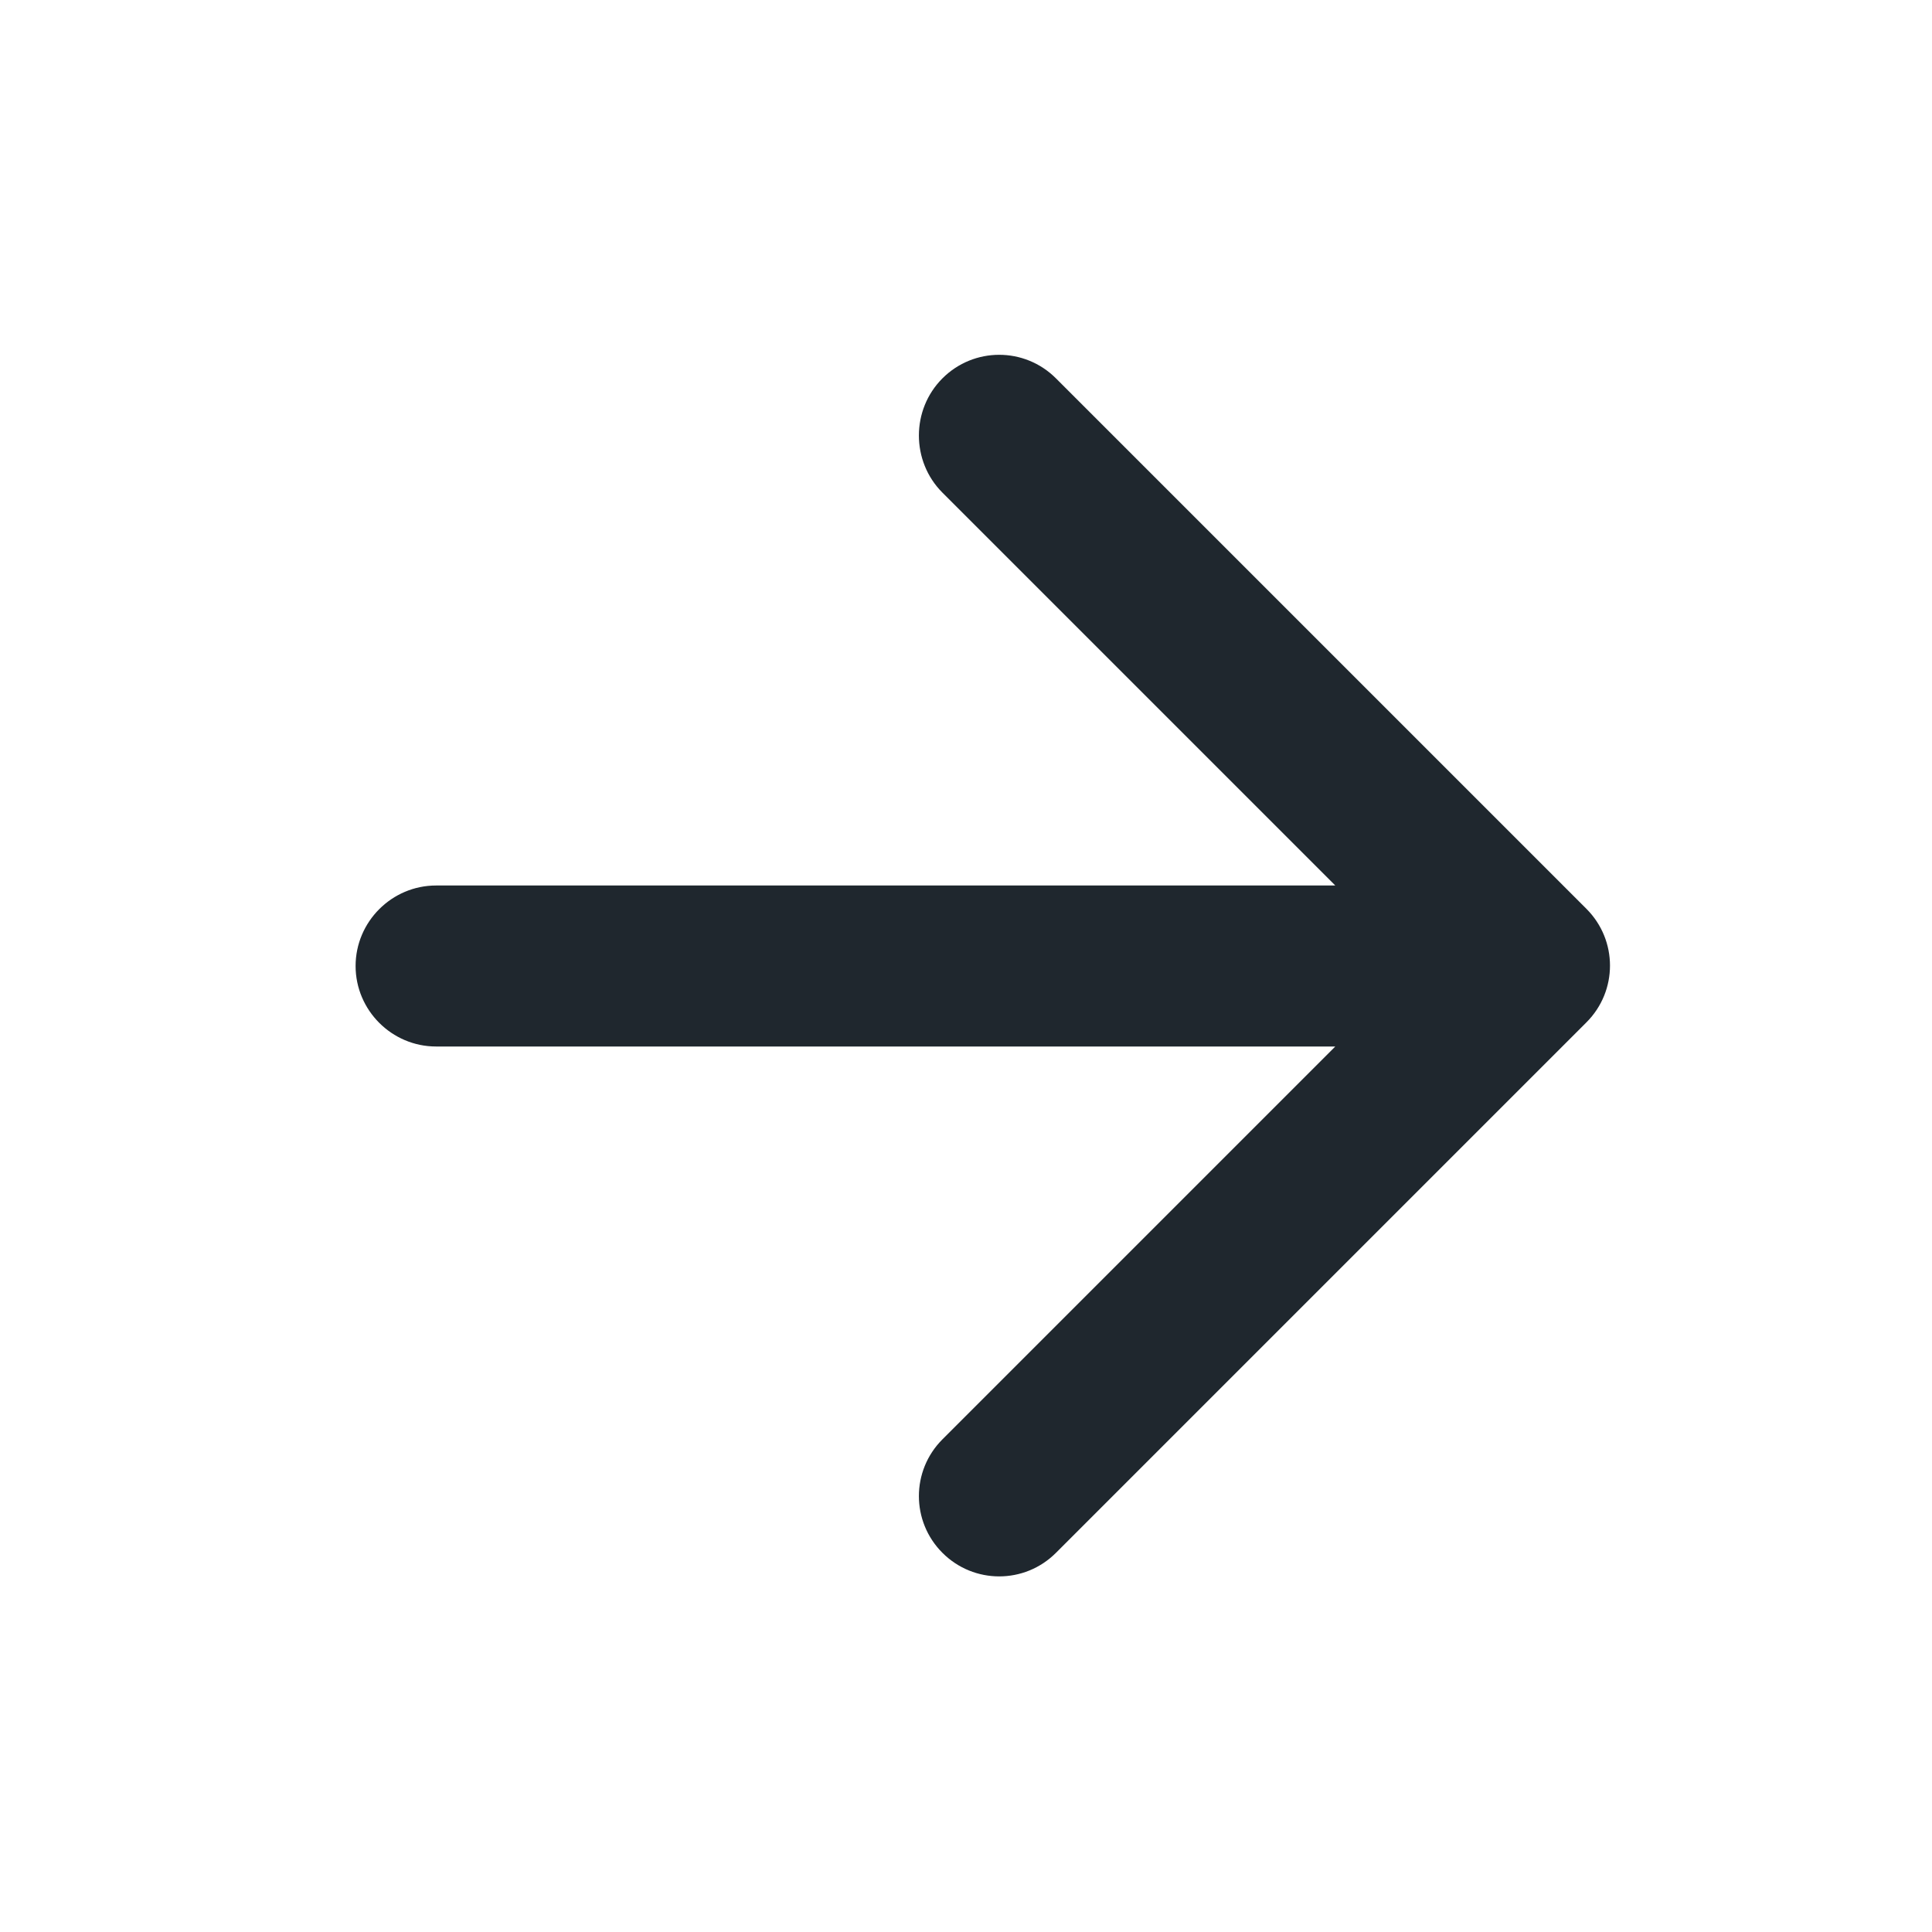
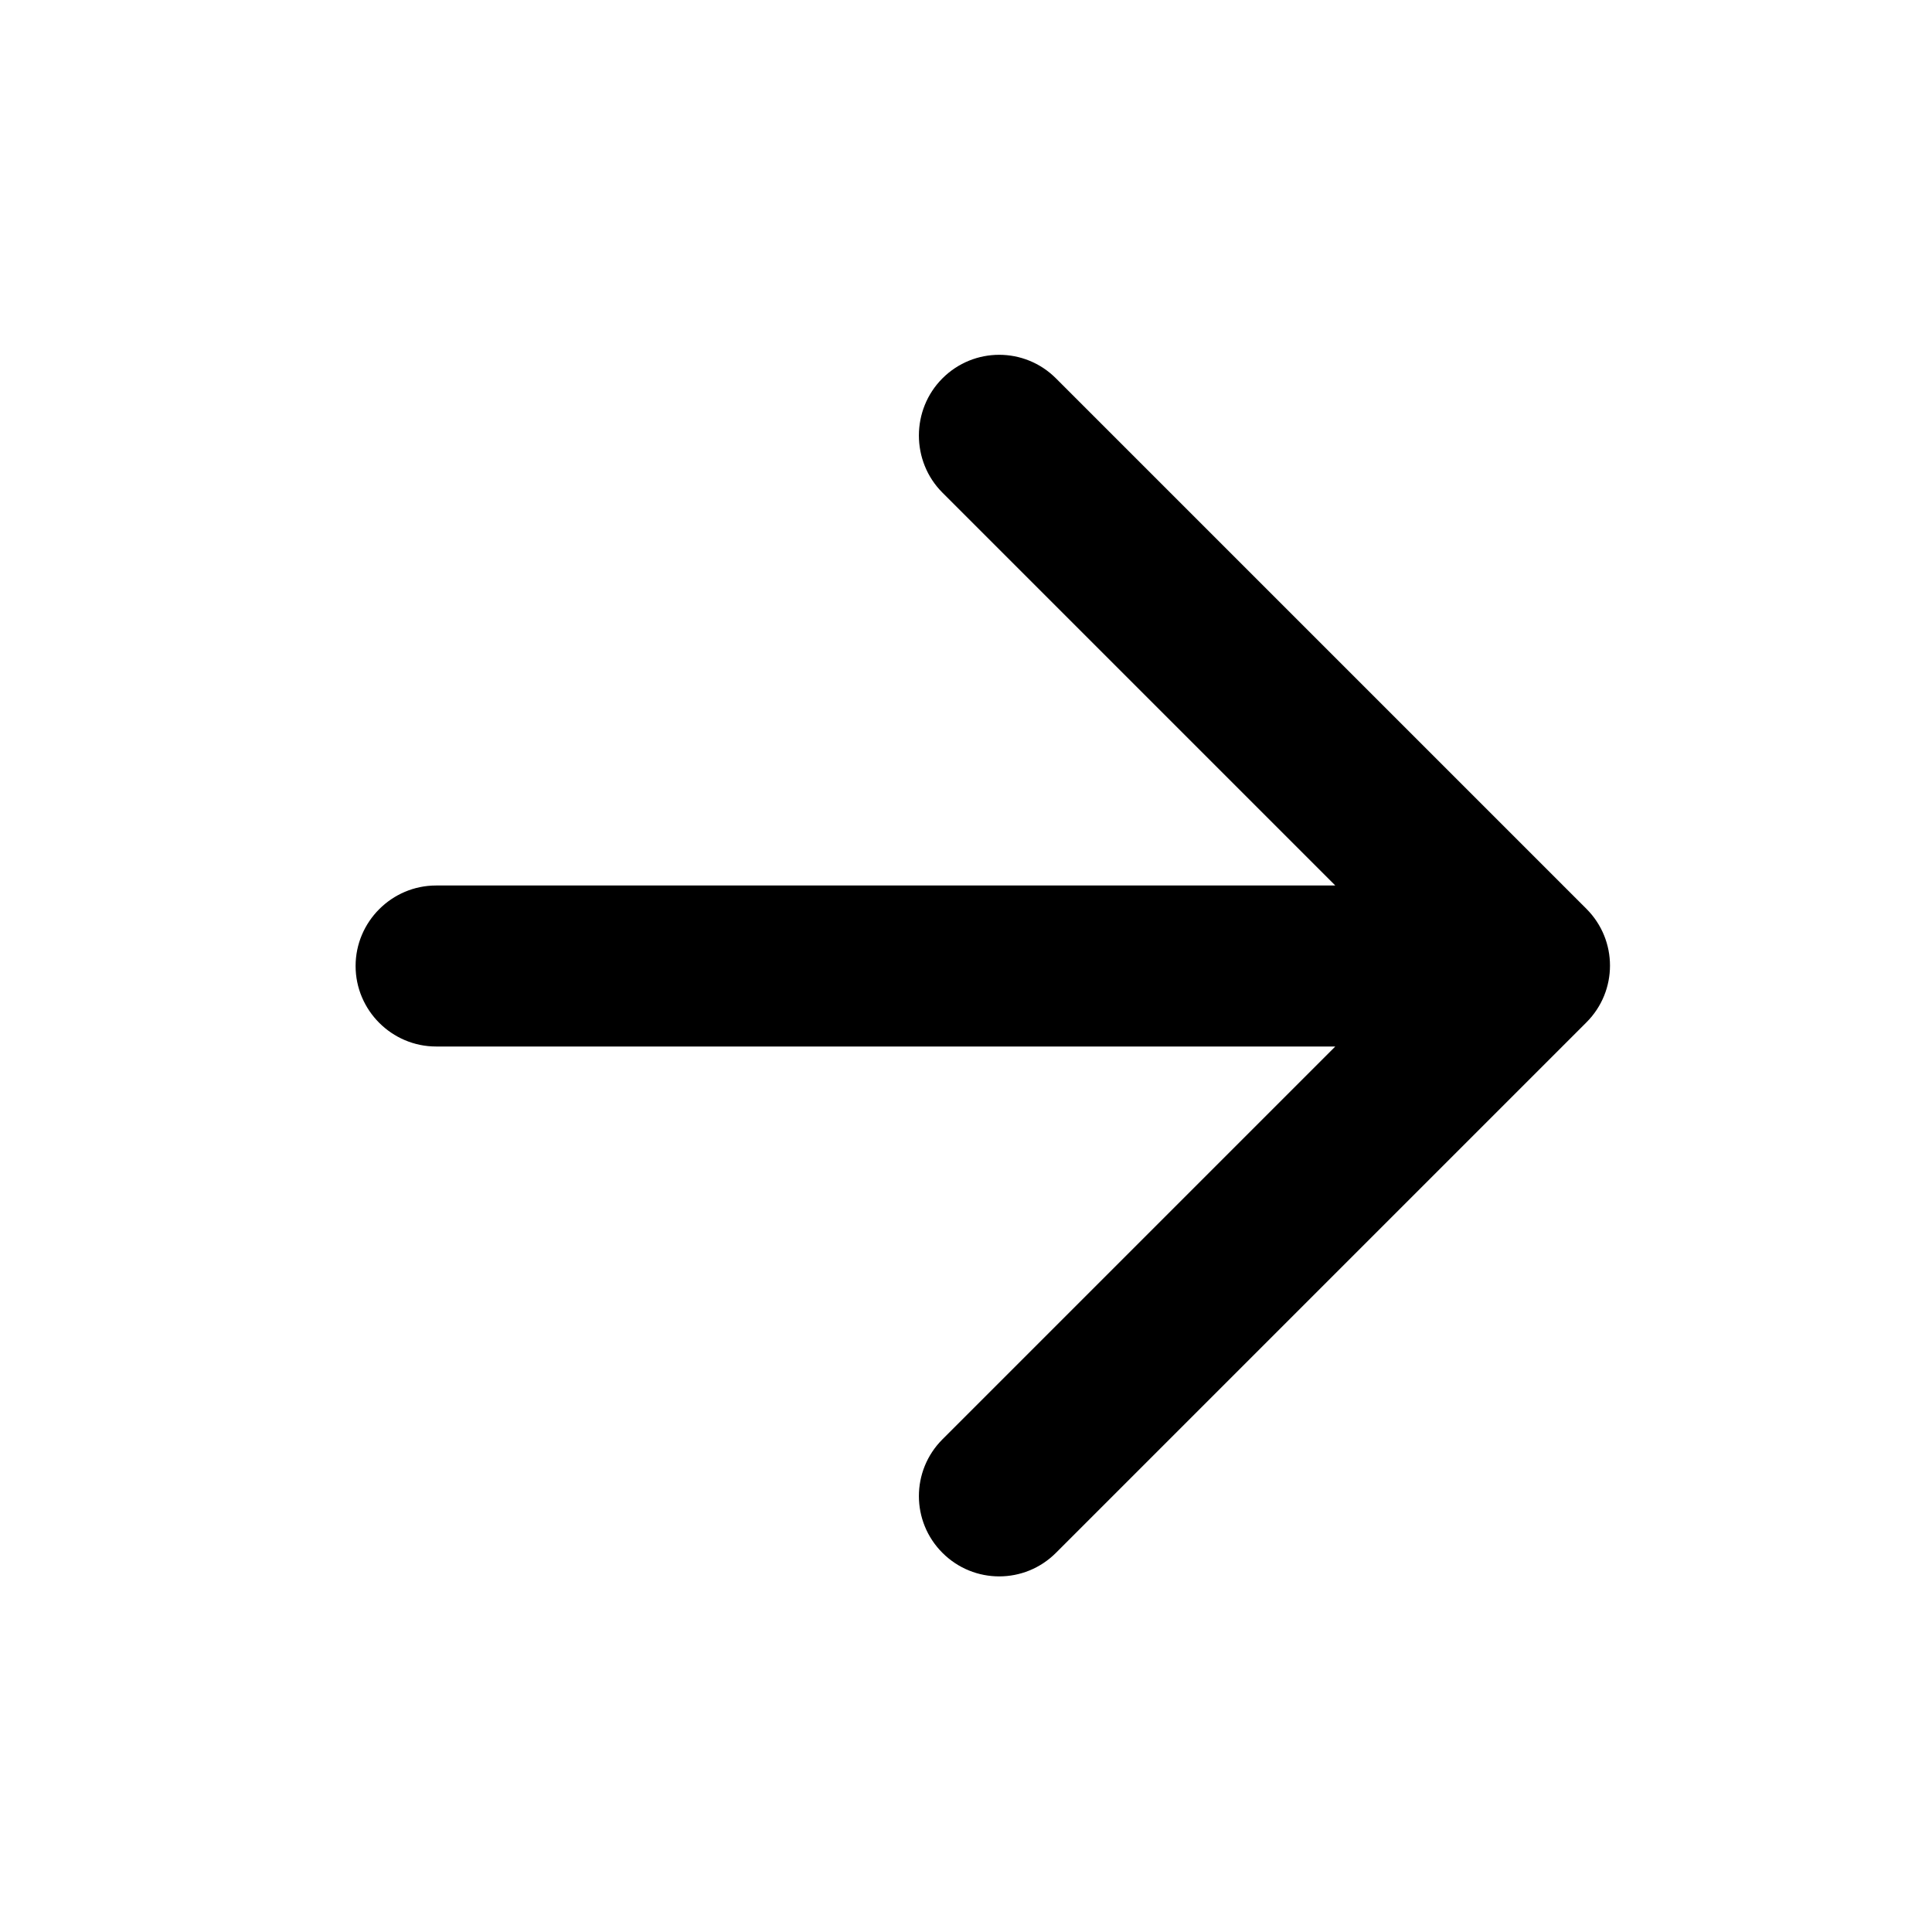
<svg xmlns="http://www.w3.org/2000/svg" width="36" height="36" viewBox="0 0 36 36" fill="none">
-   <path fill-rule="evenodd" clip-rule="evenodd" d="M8.126 16.5H24.881L17.561 9.18C16.976 8.595 16.976 7.635 17.561 7.05C18.146 6.465 19.091 6.465 19.676 7.05L29.561 16.935C30.146 17.52 30.146 18.465 29.561 19.05L19.676 28.935C19.091 29.52 18.146 29.52 17.561 28.935C16.976 28.35 16.976 27.405 17.561 26.82L24.881 19.5H8.126C7.301 19.5 6.626 18.825 6.626 18C6.626 17.175 7.301 16.5 8.126 16.5Z" fill="#1F272E" />
+   <path fill-rule="evenodd" clip-rule="evenodd" d="M8.126 16.5H24.881L17.561 9.18C16.976 8.595 16.976 7.635 17.561 7.05C18.146 6.465 19.091 6.465 19.676 7.05L29.561 16.935C30.146 17.52 30.146 18.465 29.561 19.05L19.676 28.935C19.091 29.52 18.146 29.52 17.561 28.935C16.976 28.35 16.976 27.405 17.561 26.82L24.881 19.5H8.126C7.301 19.5 6.626 18.825 6.626 18C6.626 17.175 7.301 16.5 8.126 16.5Z" fill="currentColor" />
</svg>
